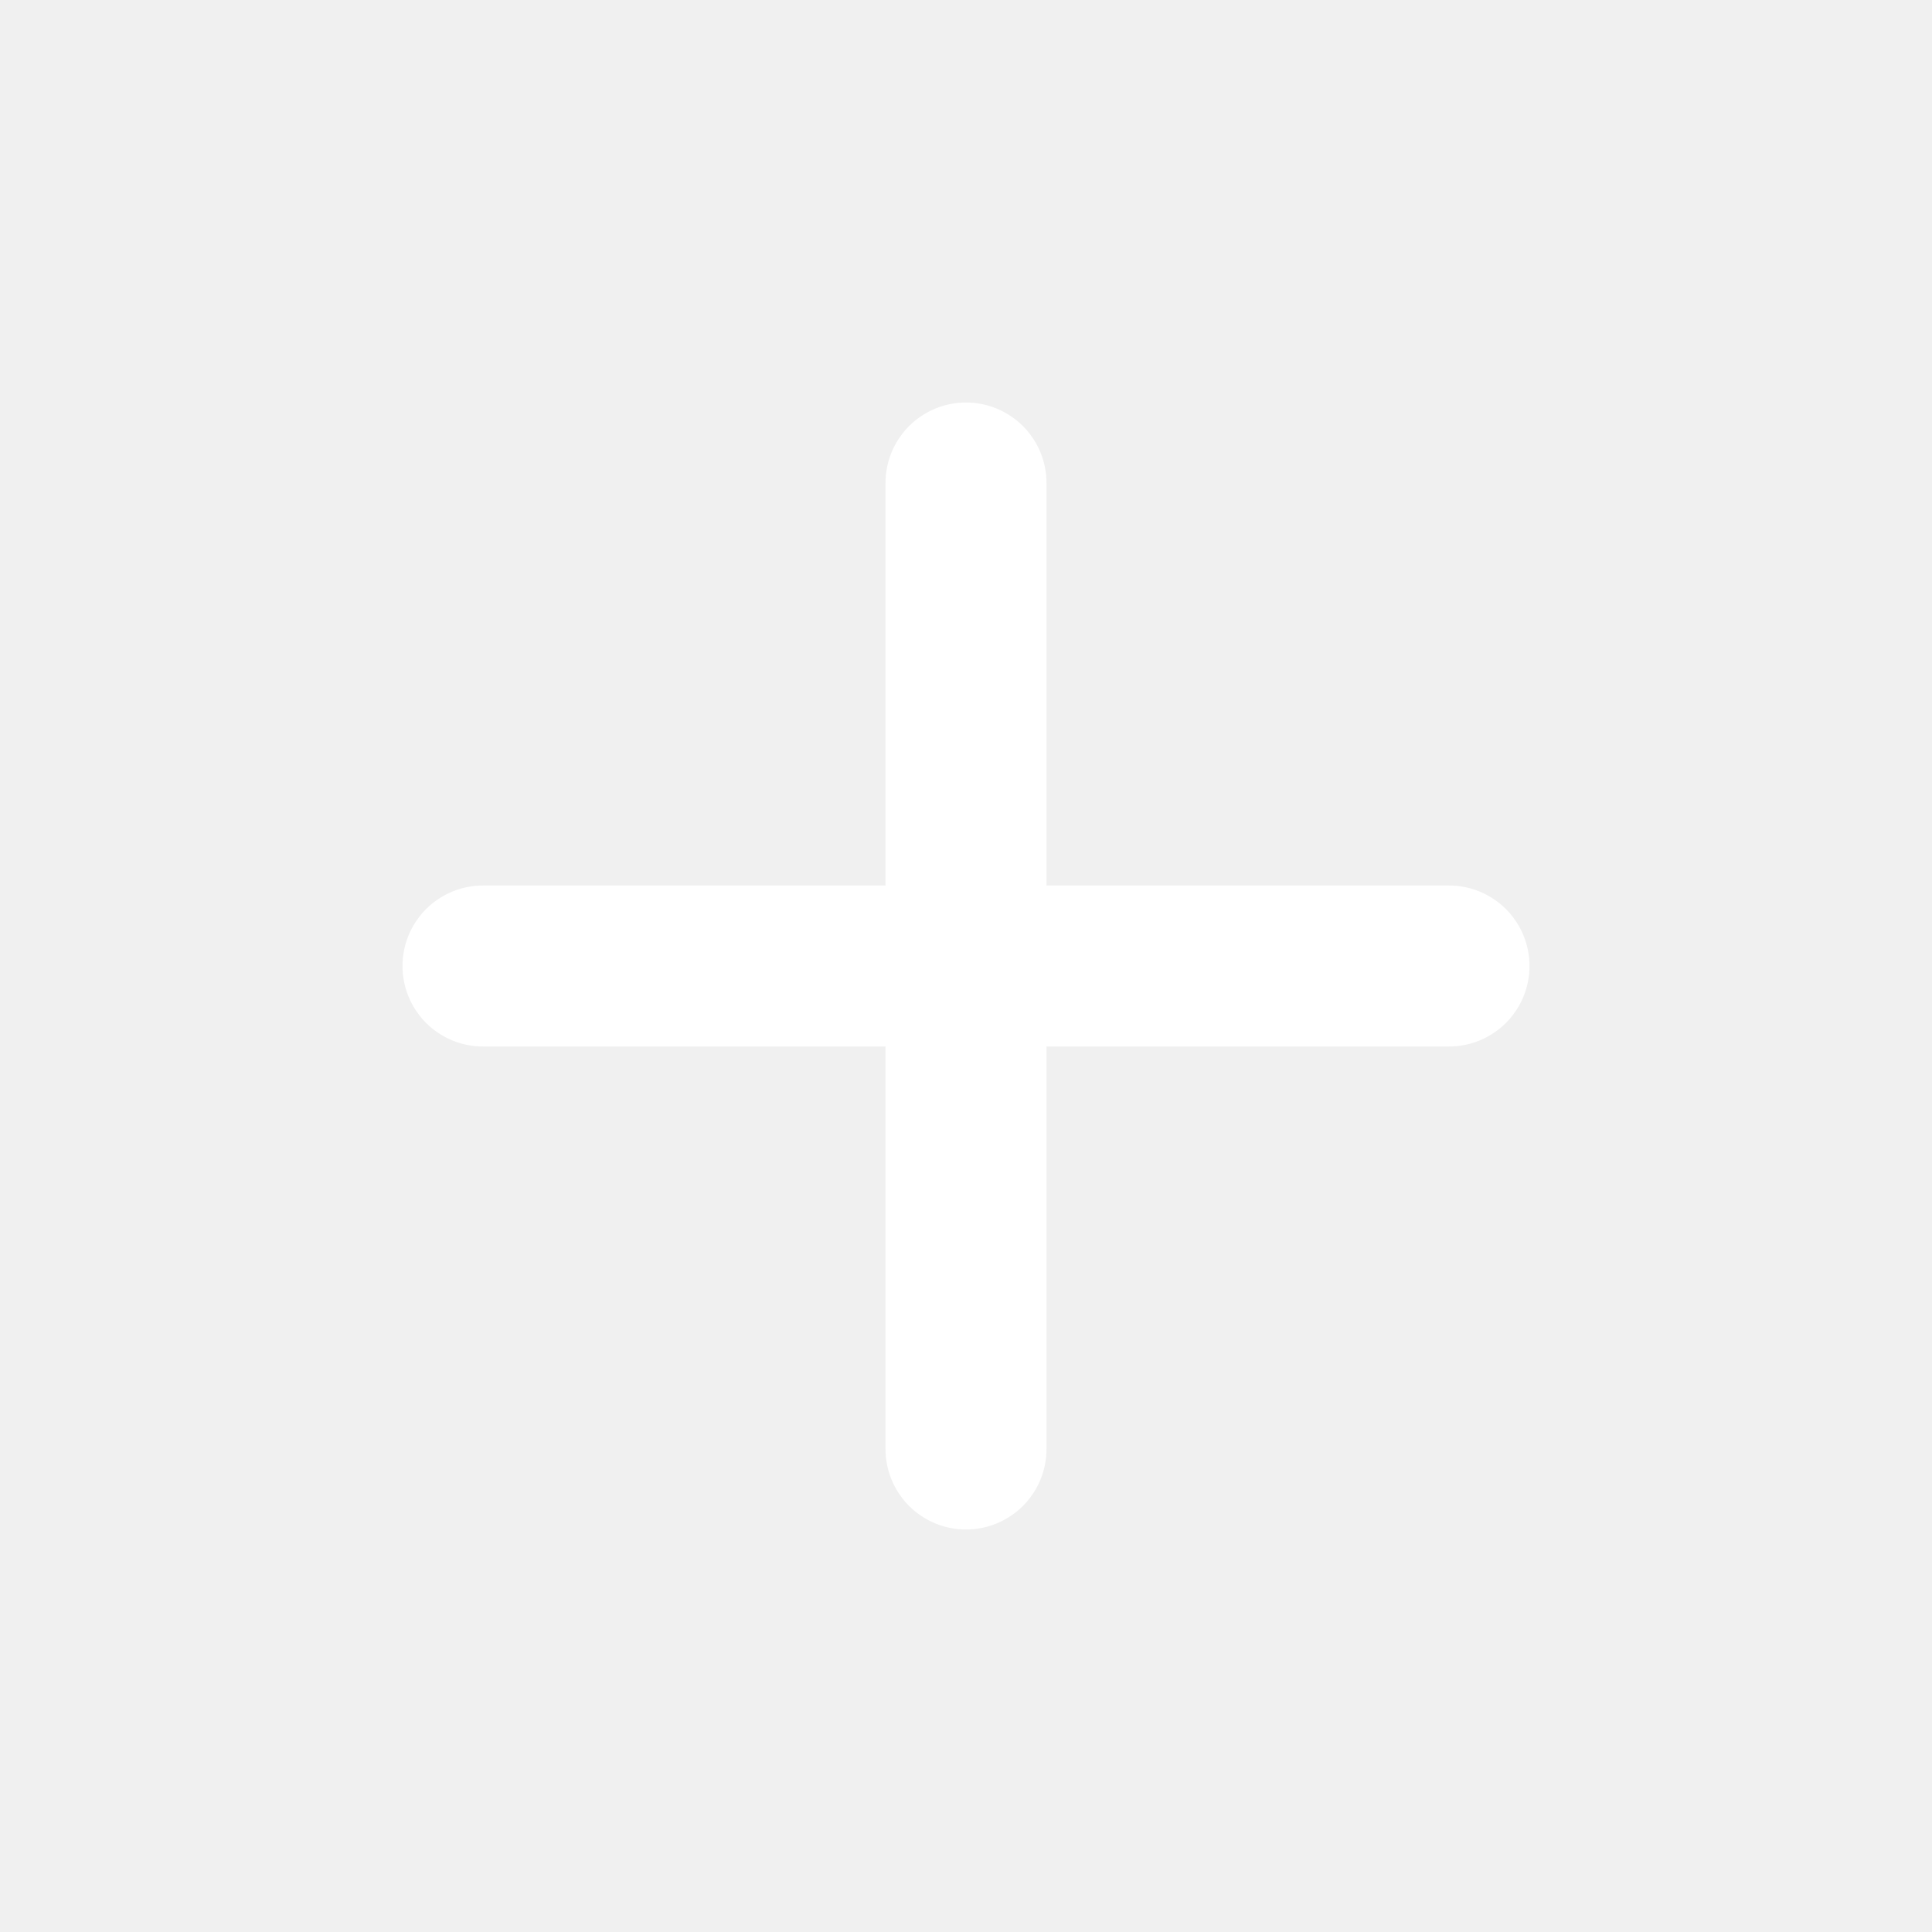
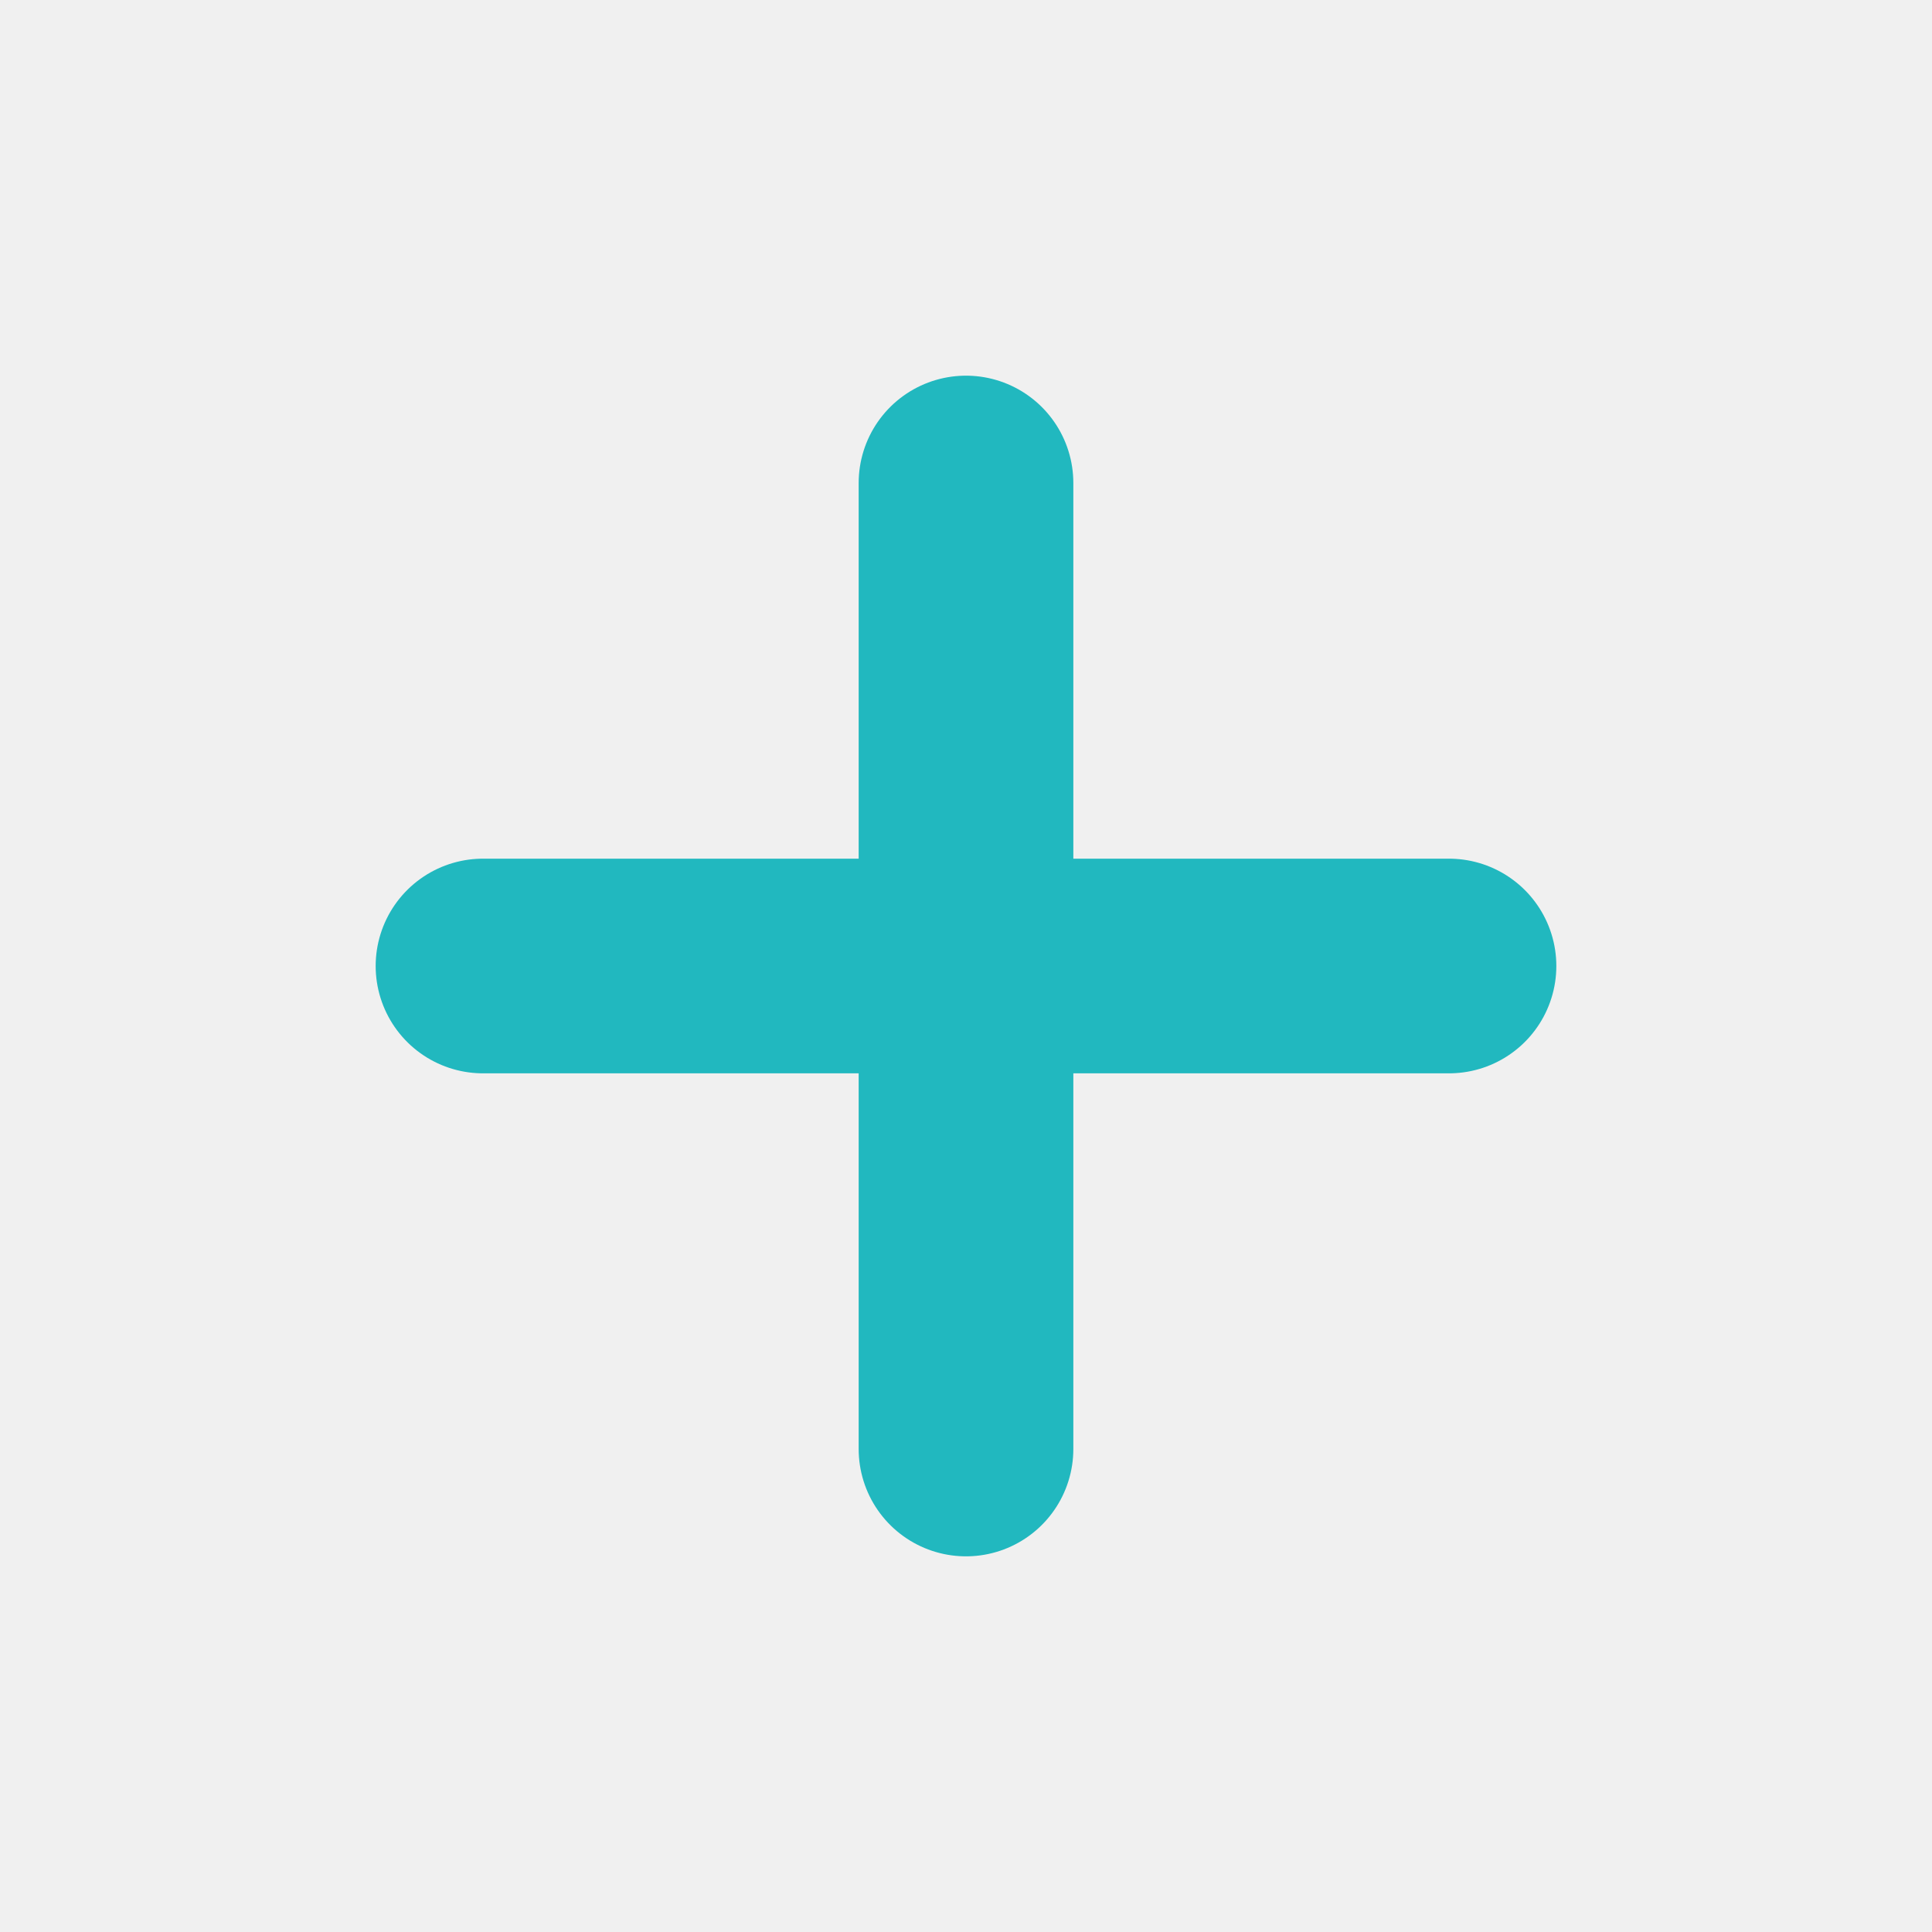
- <svg xmlns="http://www.w3.org/2000/svg" width="24" height="24" viewBox="0 0 24 24" fill="none">
-   <path d="M6 12H18" stroke="white" stroke-width="2" stroke-linecap="round" stroke-linejoin="round" />
-   <path d="M12 18L12 6" stroke="white" stroke-width="2" stroke-linecap="round" stroke-linejoin="round" />
+ <svg xmlns="http://www.w3.org/2000/svg" width="18" height="18" viewBox="0 0 18 18" fill="none">
+   <path d="M4.5 9H13.5" stroke="#21B8BF" stroke-width="2" stroke-linecap="round" stroke-linejoin="round" />
+   <path d="M9 13.5L9 4.5" stroke="#21B8BF" stroke-width="2" stroke-linecap="round" stroke-linejoin="round" />
</svg>
